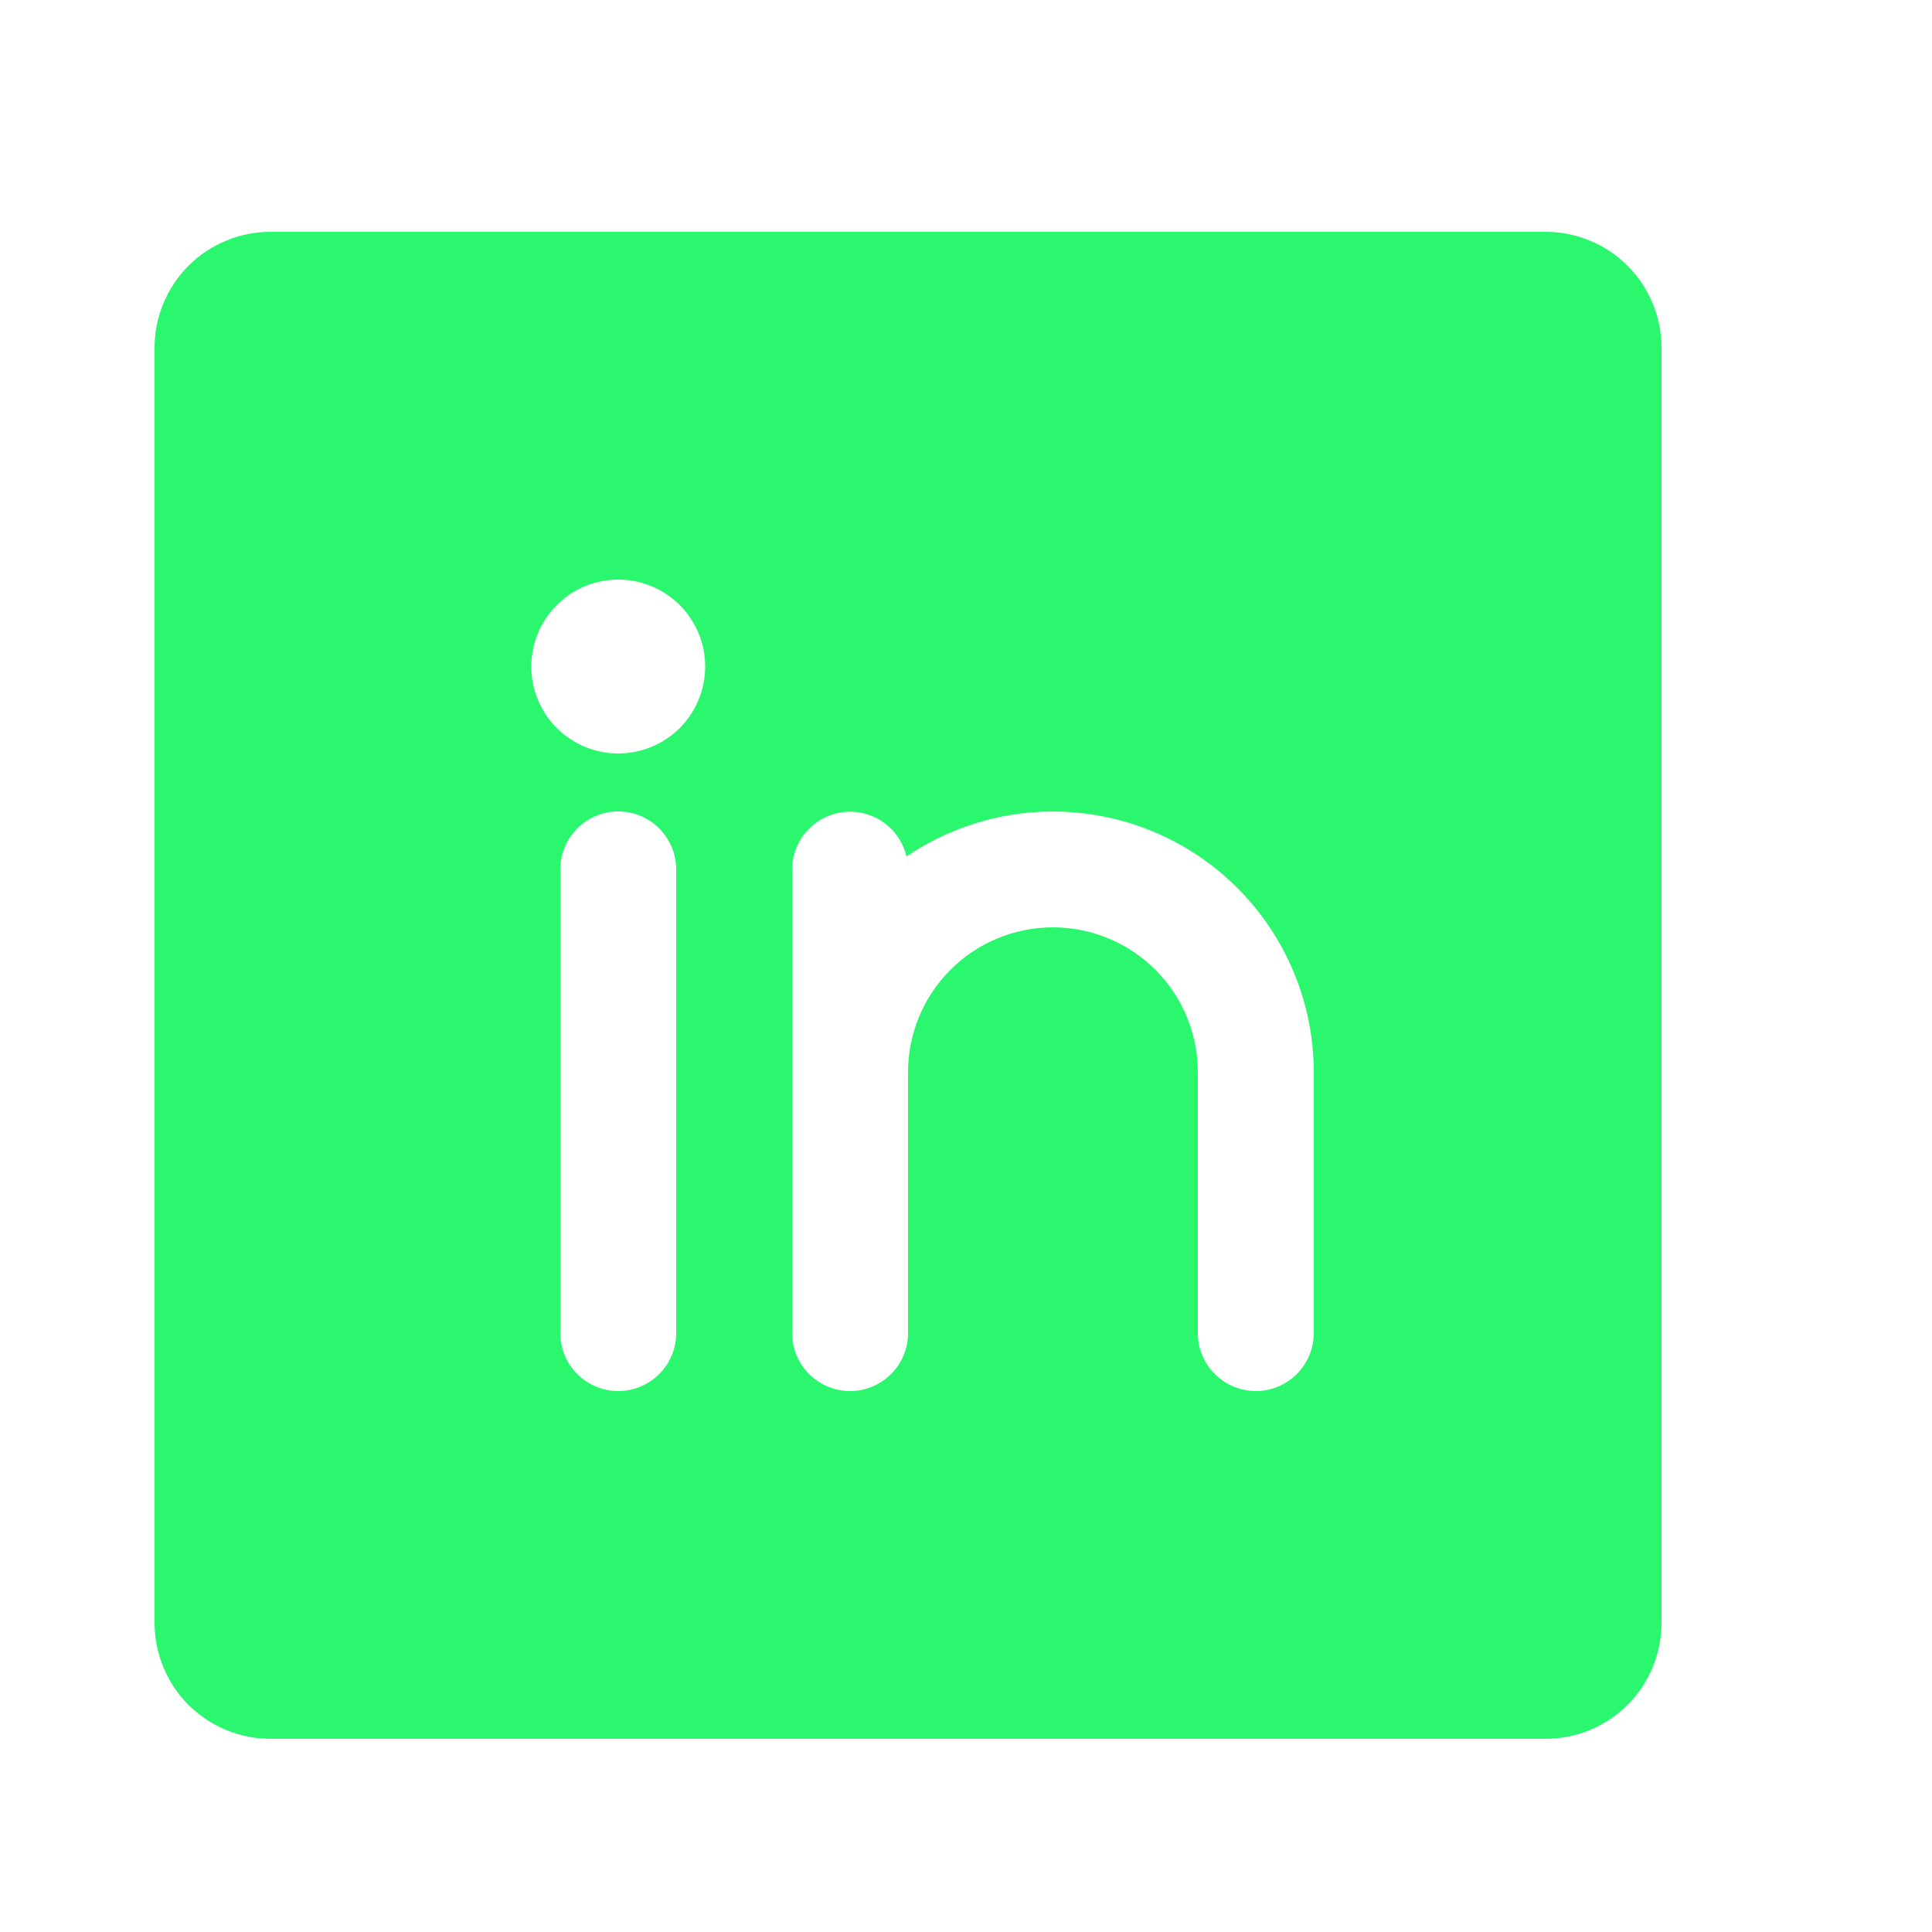
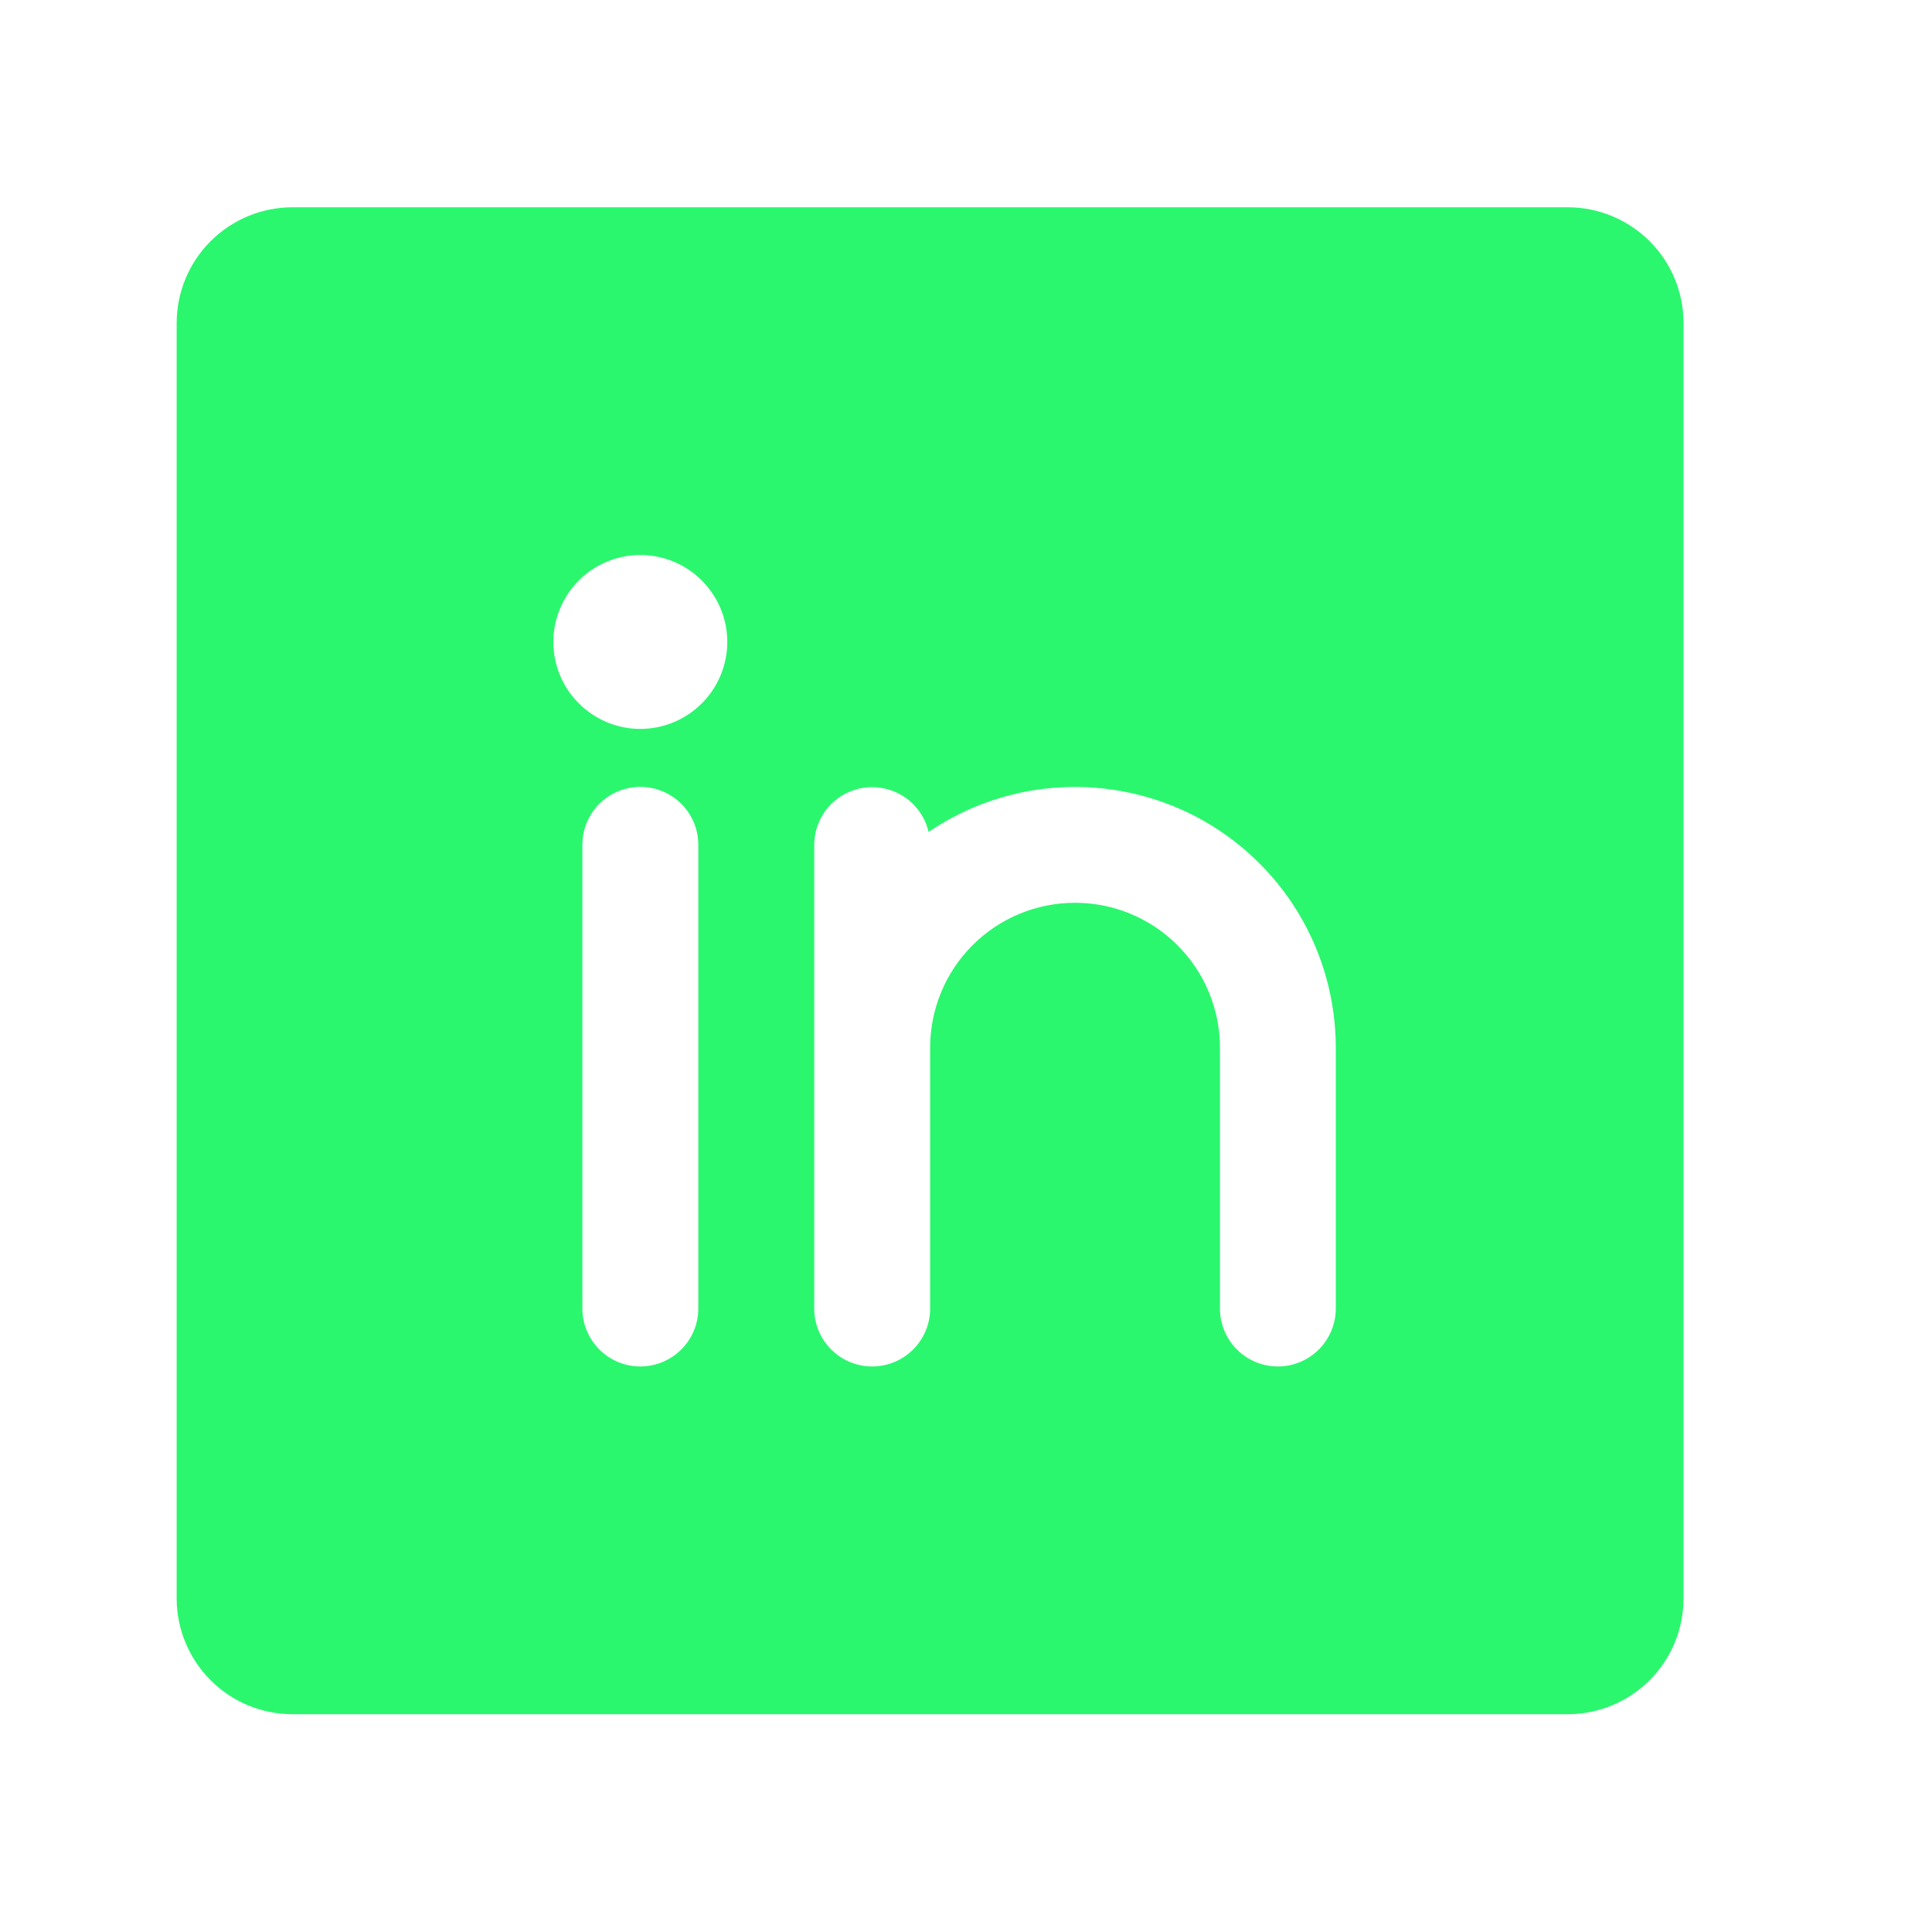
<svg xmlns="http://www.w3.org/2000/svg" width="25" height="25" viewBox="0 0 25 25" fill="none">
-   <path d="M20 3H3.5C3.102 3 2.721 3.158 2.439 3.439C2.158 3.721 2 4.102 2 4.5V21C2 21.398 2.158 21.779 2.439 22.061C2.721 22.342 3.102 22.5 3.5 22.5H20C20.398 22.5 20.779 22.342 21.061 22.061C21.342 21.779 21.5 21.398 21.5 21V4.5C21.5 4.102 21.342 3.721 21.061 3.439C20.779 3.158 20.398 3 20 3ZM8.75 17.25C8.75 17.449 8.671 17.64 8.53 17.78C8.39 17.921 8.199 18 8 18C7.801 18 7.61 17.921 7.47 17.78C7.329 17.64 7.25 17.449 7.25 17.25V11.25C7.25 11.051 7.329 10.86 7.47 10.72C7.61 10.579 7.801 10.5 8 10.5C8.199 10.5 8.39 10.579 8.53 10.72C8.671 10.86 8.75 11.051 8.75 11.25V17.25ZM8 9.75C7.777 9.75 7.56 9.684 7.375 9.56C7.19 9.437 7.046 9.261 6.961 9.056C6.875 8.85 6.853 8.624 6.897 8.406C6.94 8.187 7.047 7.987 7.205 7.83C7.362 7.672 7.562 7.565 7.781 7.522C7.999 7.478 8.225 7.5 8.431 7.586C8.636 7.671 8.812 7.815 8.935 8C9.059 8.185 9.125 8.402 9.125 8.625C9.125 8.923 9.006 9.21 8.796 9.421C8.585 9.631 8.298 9.75 8 9.75ZM17 17.25C17 17.449 16.921 17.64 16.78 17.78C16.64 17.921 16.449 18 16.25 18C16.051 18 15.86 17.921 15.72 17.78C15.579 17.64 15.5 17.449 15.5 17.25V13.875C15.5 13.378 15.303 12.901 14.951 12.549C14.599 12.197 14.122 12 13.625 12C13.128 12 12.651 12.197 12.299 12.549C11.947 12.901 11.75 13.378 11.75 13.875V17.25C11.75 17.449 11.671 17.64 11.53 17.78C11.39 17.921 11.199 18 11 18C10.801 18 10.61 17.921 10.47 17.78C10.329 17.64 10.25 17.449 10.25 17.25V11.25C10.251 11.066 10.319 10.889 10.442 10.753C10.565 10.616 10.733 10.529 10.916 10.508C11.098 10.488 11.282 10.535 11.432 10.641C11.582 10.747 11.688 10.904 11.73 11.083C12.238 10.739 12.829 10.54 13.441 10.506C14.054 10.473 14.663 10.607 15.205 10.894C15.747 11.181 16.2 11.61 16.516 12.135C16.833 12.661 17 13.262 17 13.875V17.25Z" fill="#2AF76E" />
+   <path d="M20.285 2.682H3.786C3.388 2.682 3.006 2.84 2.725 3.121C2.444 3.402 2.286 3.784 2.286 4.182V20.682C2.286 21.079 2.444 21.461 2.725 21.742C3.006 22.024 3.388 22.182 3.786 22.182H20.285C20.683 22.182 21.065 22.024 21.346 21.742C21.628 21.461 21.785 21.079 21.785 20.682V4.182C21.785 3.784 21.628 3.402 21.346 3.121C21.065 2.84 20.683 2.682 20.285 2.682ZM9.036 16.932C9.036 17.131 8.957 17.321 8.816 17.462C8.675 17.603 8.484 17.682 8.286 17.682C8.087 17.682 7.896 17.603 7.755 17.462C7.615 17.321 7.536 17.131 7.536 16.932V10.932C7.536 10.733 7.615 10.542 7.755 10.401C7.896 10.261 8.087 10.182 8.286 10.182C8.484 10.182 8.675 10.261 8.816 10.401C8.957 10.542 9.036 10.733 9.036 10.932V16.932ZM8.286 9.432C8.063 9.432 7.846 9.366 7.661 9.242C7.476 9.118 7.331 8.943 7.246 8.737C7.161 8.532 7.139 8.305 7.182 8.087C7.226 7.869 7.333 7.669 7.49 7.511C7.647 7.354 7.848 7.247 8.066 7.203C8.284 7.16 8.51 7.182 8.716 7.267C8.922 7.352 9.097 7.497 9.221 7.682C9.345 7.867 9.411 8.084 9.411 8.307C9.411 8.605 9.292 8.891 9.081 9.102C8.87 9.313 8.584 9.432 8.286 9.432ZM17.285 16.932C17.285 17.131 17.206 17.321 17.066 17.462C16.925 17.603 16.734 17.682 16.535 17.682C16.337 17.682 16.146 17.603 16.005 17.462C15.864 17.321 15.786 17.131 15.786 16.932V13.557C15.786 13.059 15.588 12.582 15.236 12.231C14.885 11.879 14.408 11.682 13.911 11.682C13.413 11.682 12.936 11.879 12.585 12.231C12.233 12.582 12.036 13.059 12.036 13.557V16.932C12.036 17.131 11.957 17.321 11.816 17.462C11.675 17.603 11.484 17.682 11.286 17.682C11.087 17.682 10.896 17.603 10.755 17.462C10.614 17.321 10.536 17.131 10.536 16.932V10.932C10.537 10.748 10.605 10.571 10.727 10.434C10.85 10.298 11.019 10.211 11.201 10.19C11.384 10.17 11.568 10.217 11.718 10.323C11.868 10.429 11.974 10.586 12.016 10.765C12.523 10.421 13.115 10.221 13.727 10.188C14.339 10.155 14.949 10.289 15.491 10.575C16.032 10.863 16.486 11.292 16.802 11.817C17.118 12.342 17.285 12.944 17.285 13.557V16.932Z" fill="#2AF76E" />
</svg>
